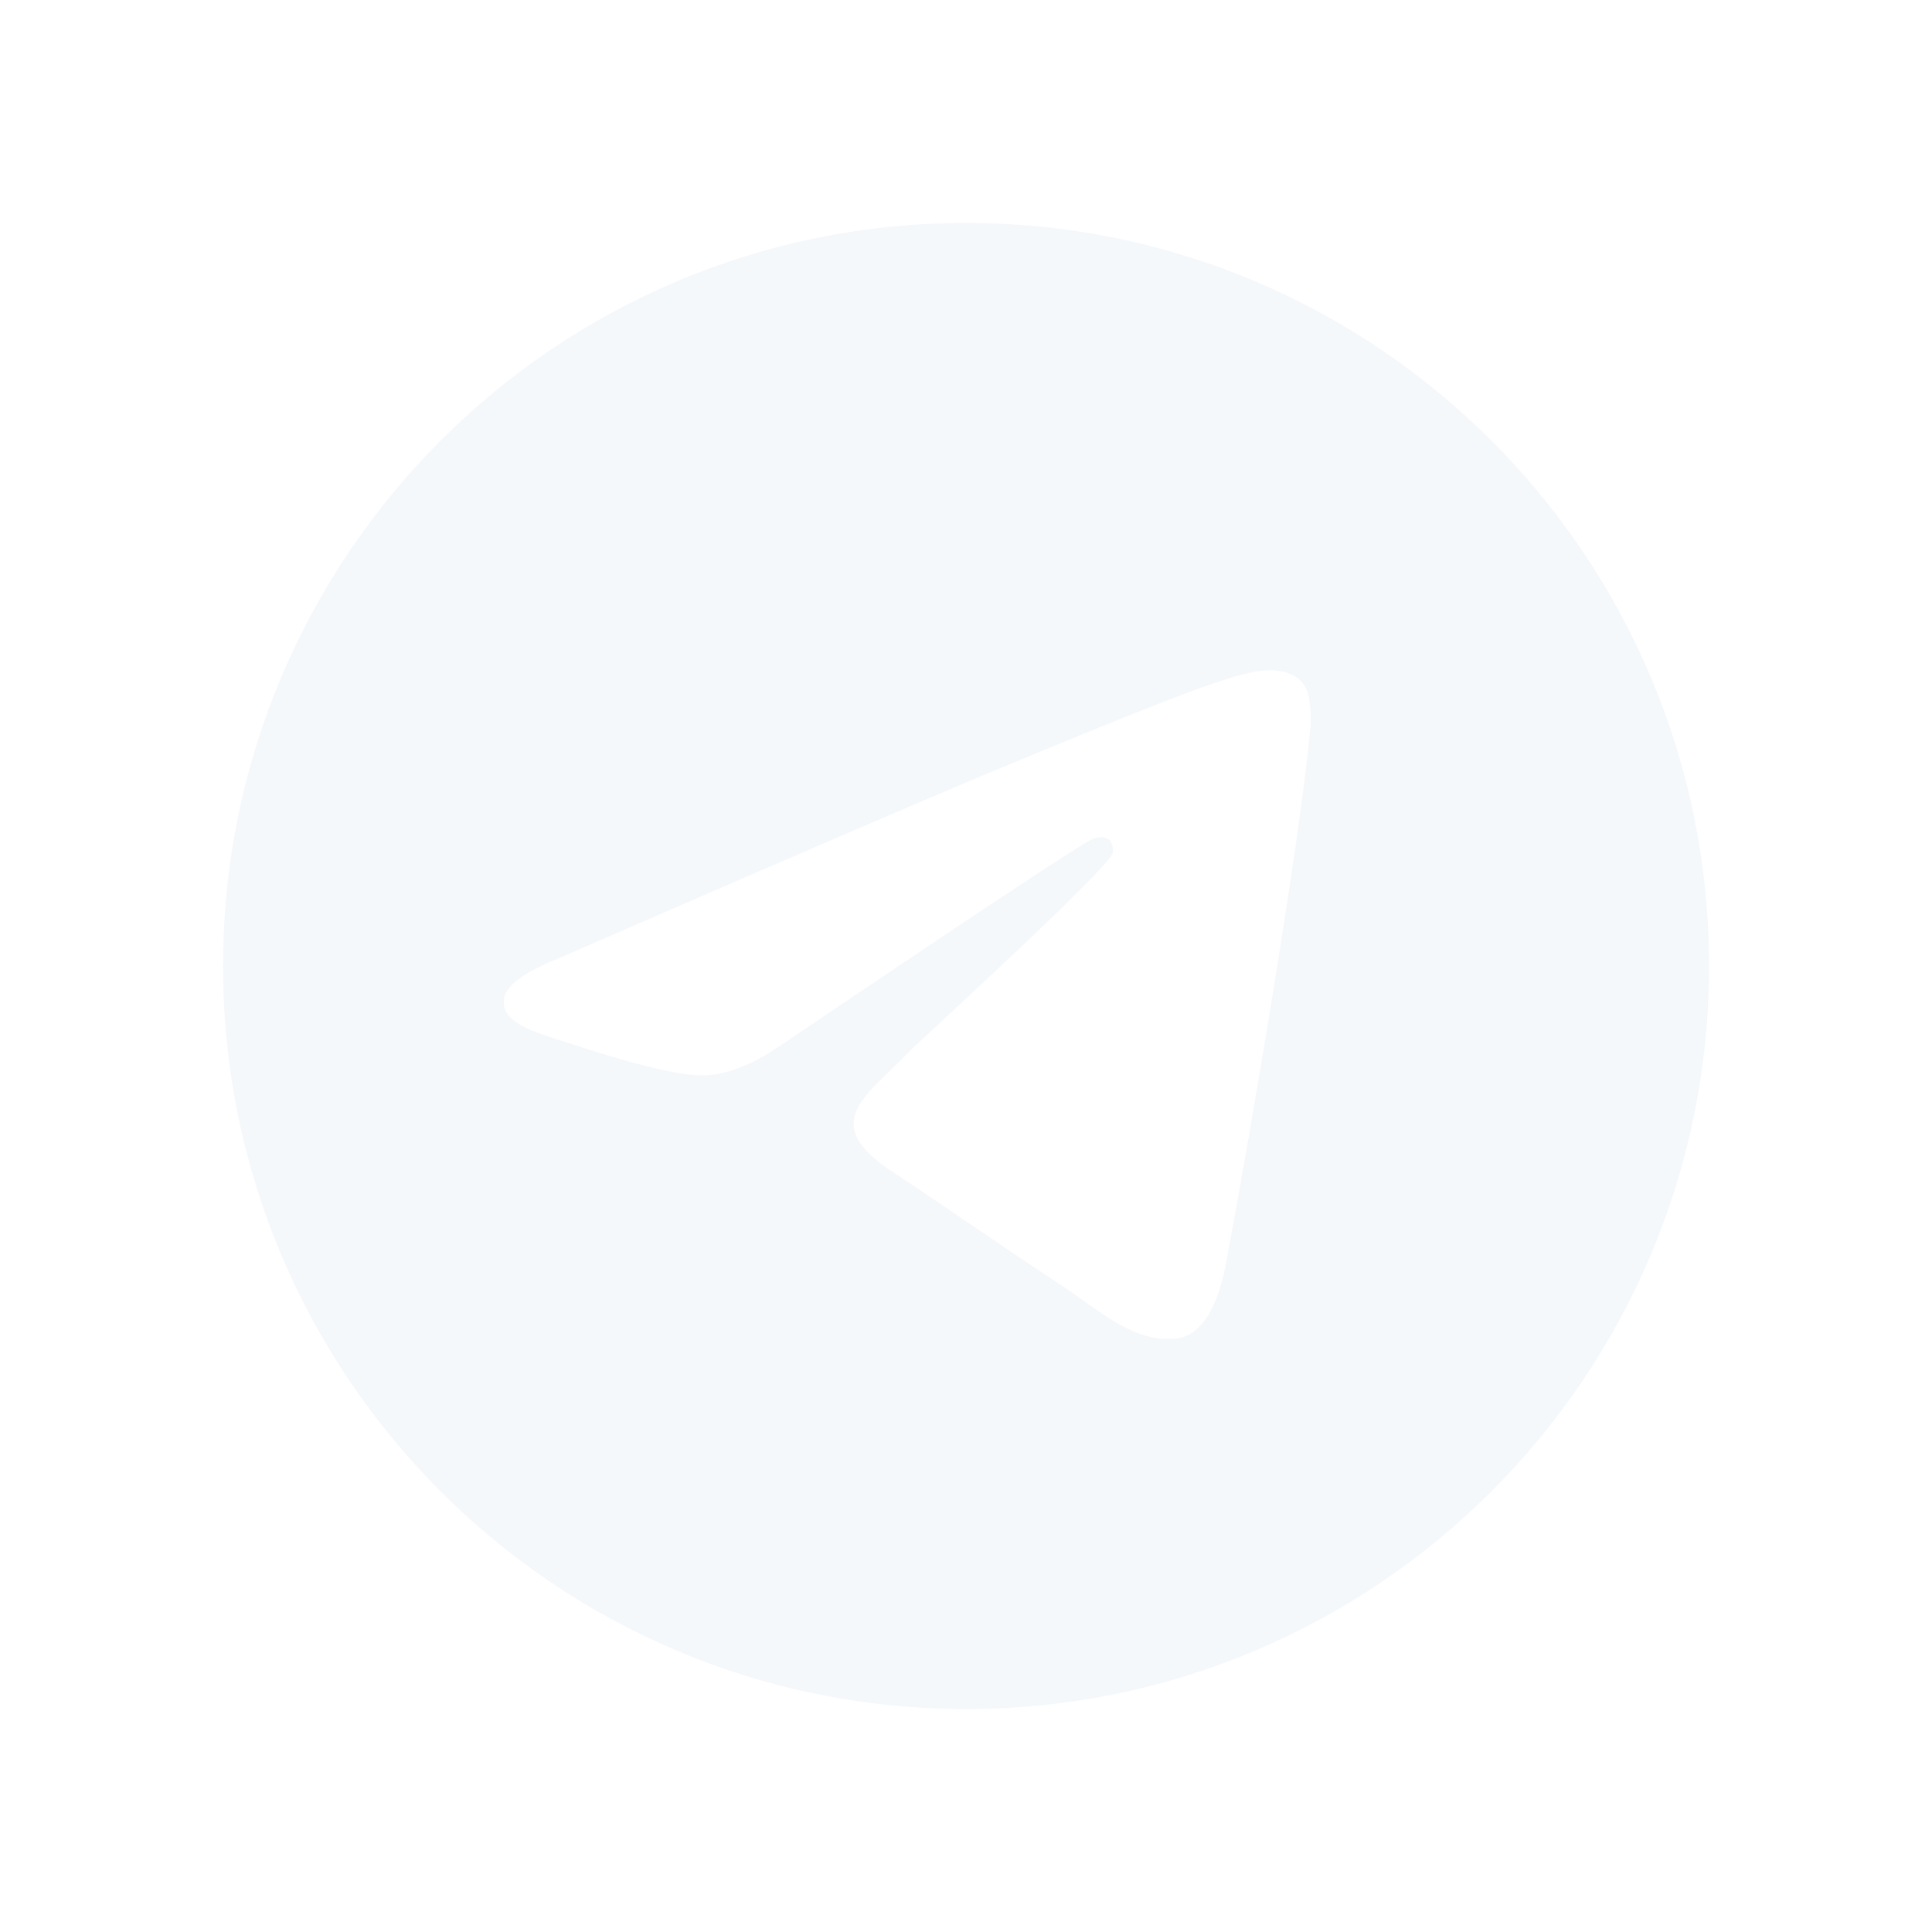
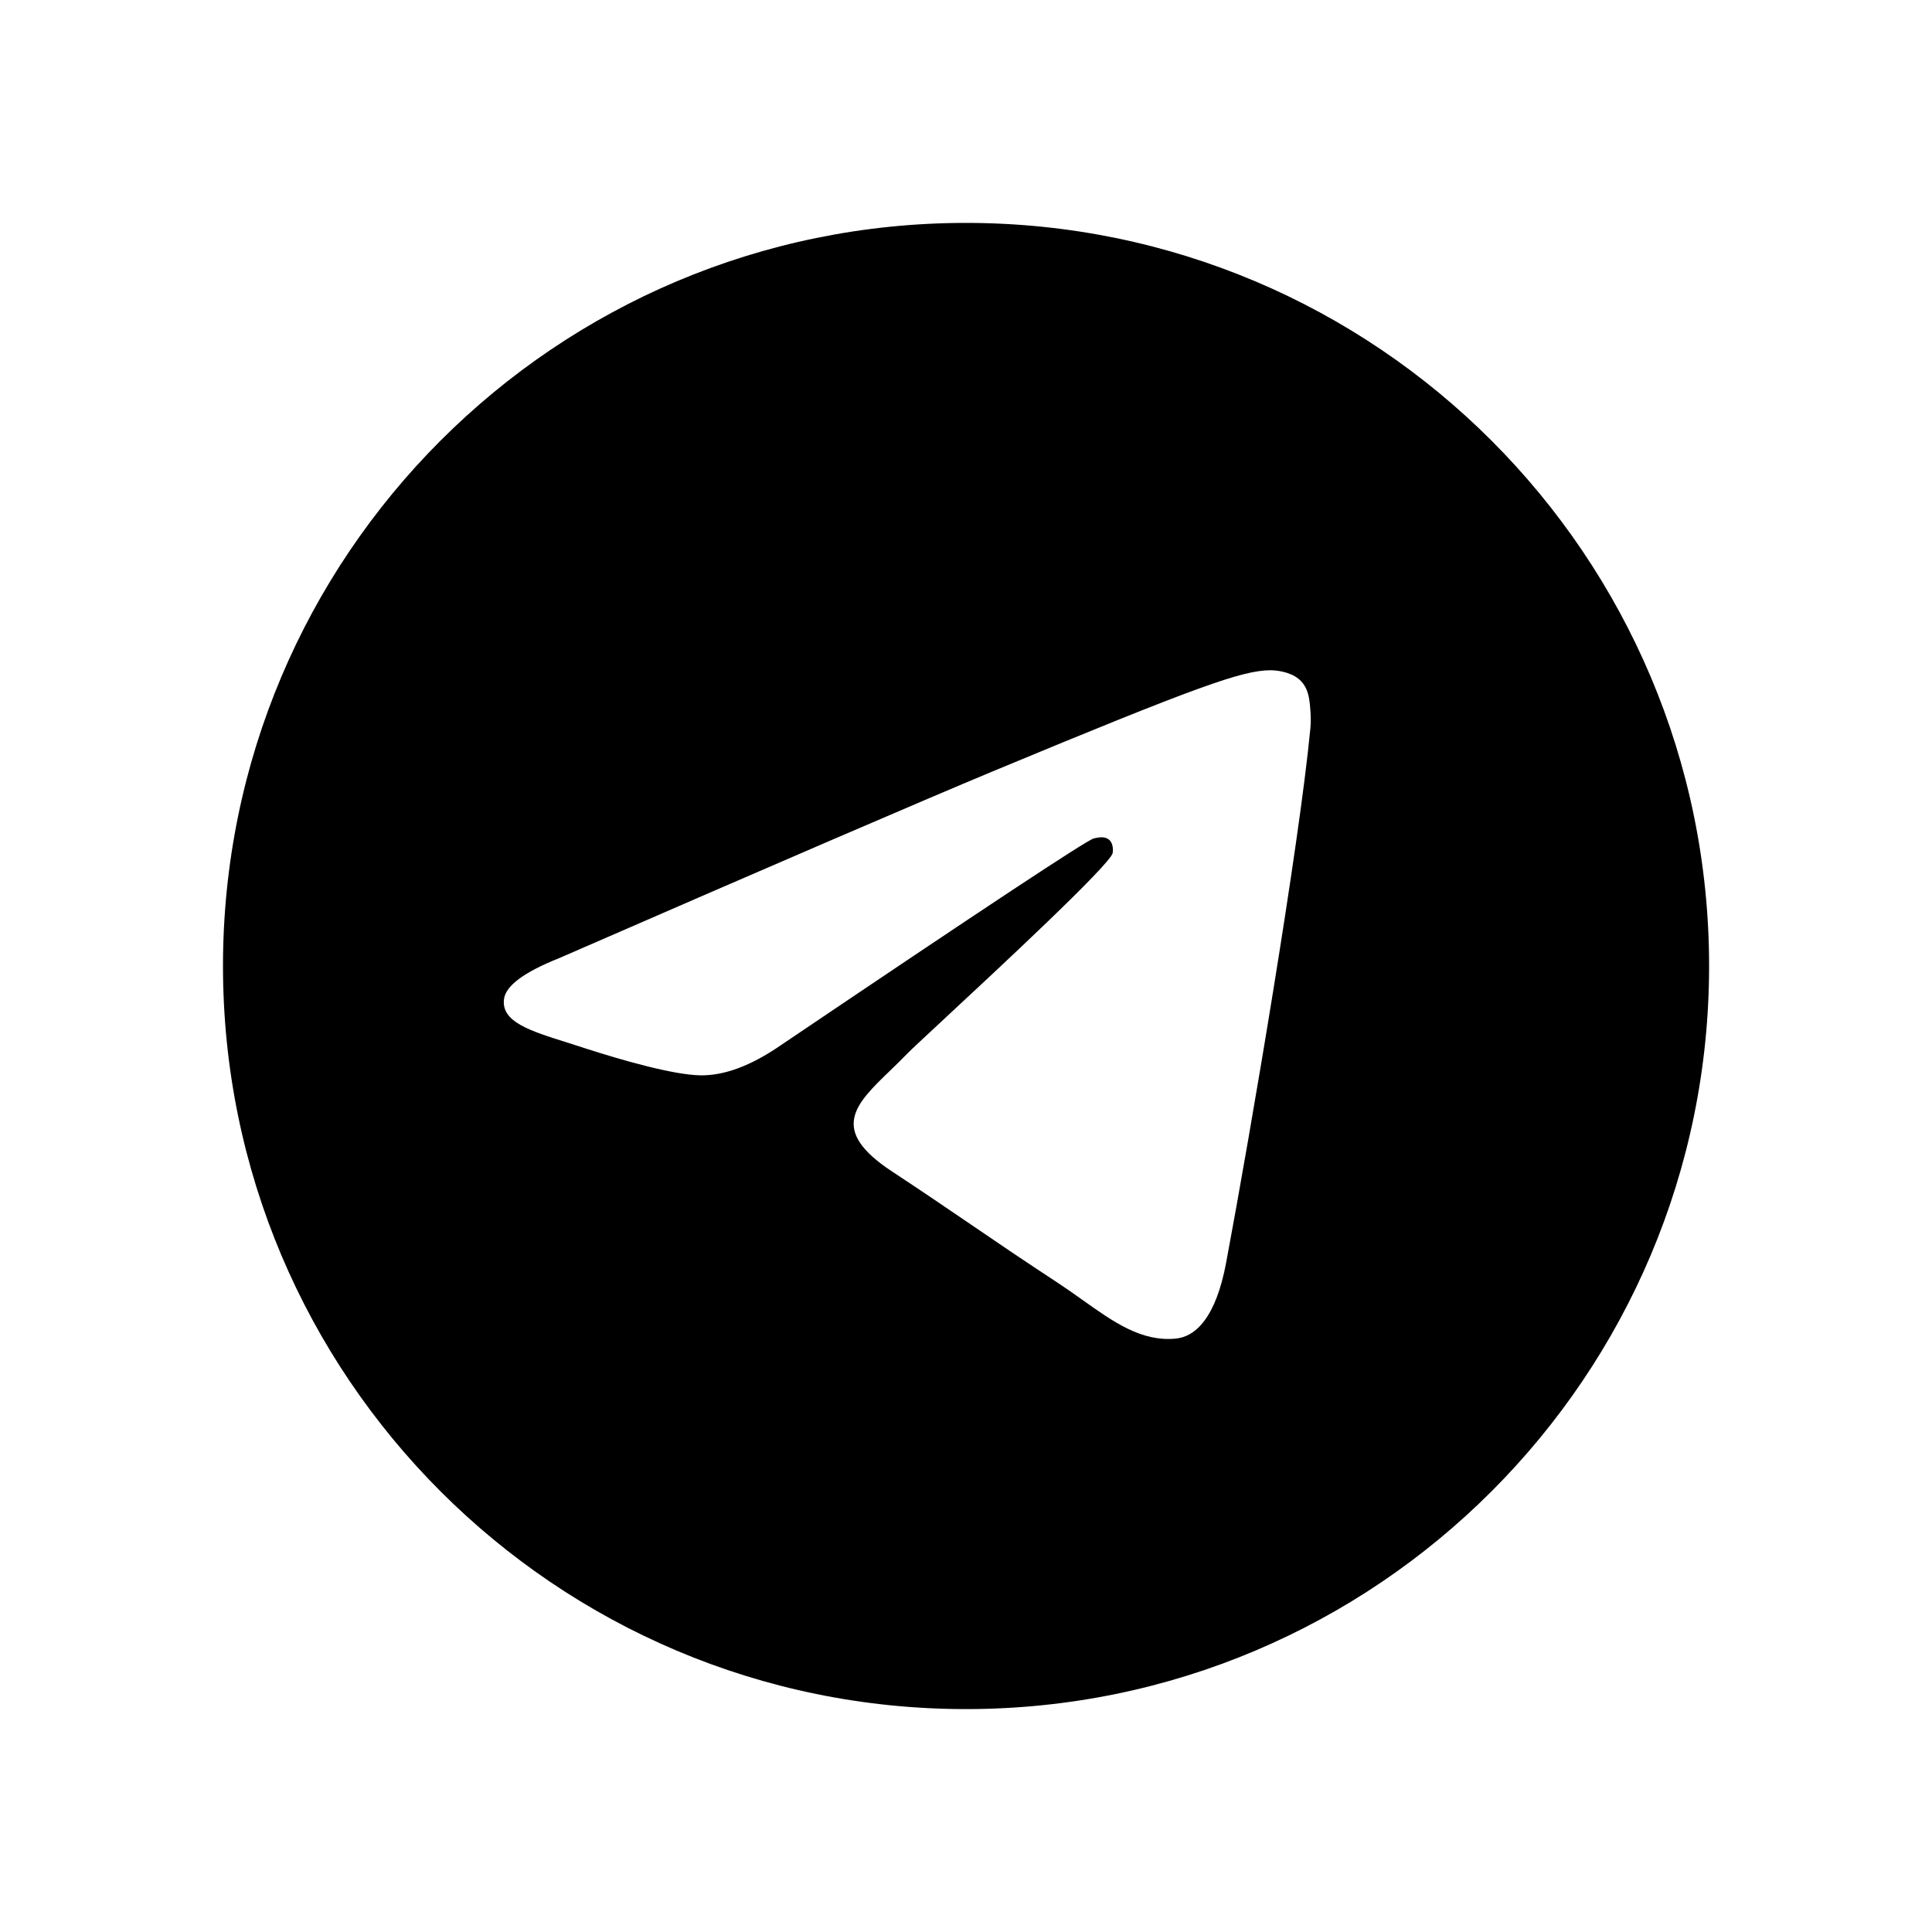
- <svg xmlns="http://www.w3.org/2000/svg" width="24" height="24" viewBox="0 0 24 24" fill="none">
-   <path fill-rule="evenodd" clip-rule="evenodd" d="M21.231 12C21.231 17.098 17.098 21.231 12 21.231C6.902 21.231 2.77 17.098 2.77 12C2.77 6.902 6.902 2.769 12 2.769C17.098 2.769 21.231 6.902 21.231 12ZM12.33 9.583C11.433 9.957 9.638 10.73 6.947 11.902C6.51 12.076 6.281 12.246 6.261 12.412C6.225 12.693 6.577 12.804 7.056 12.954C7.121 12.975 7.189 12.996 7.258 13.019C7.729 13.172 8.363 13.351 8.693 13.358C8.992 13.365 9.326 13.241 9.694 12.988C12.208 11.291 13.506 10.433 13.588 10.415C13.645 10.402 13.725 10.385 13.779 10.433C13.833 10.481 13.827 10.572 13.822 10.597C13.787 10.745 12.406 12.029 11.691 12.693C11.469 12.9 11.31 13.047 11.278 13.081C11.206 13.156 11.132 13.227 11.061 13.296C10.623 13.718 10.295 14.034 11.079 14.551C11.456 14.799 11.758 15.005 12.059 15.21C12.387 15.434 12.715 15.657 13.139 15.935C13.247 16.006 13.351 16.079 13.451 16.151C13.834 16.423 14.177 16.668 14.602 16.629C14.848 16.607 15.103 16.375 15.232 15.683C15.538 14.048 16.139 10.506 16.278 9.047C16.29 8.919 16.275 8.755 16.263 8.683C16.25 8.611 16.225 8.509 16.131 8.433C16.021 8.343 15.85 8.325 15.774 8.326C15.427 8.332 14.894 8.517 12.33 9.583Z" fill="#F5F8FB" />
+ <svg xmlns="http://www.w3.org/2000/svg" width="24" height="24" viewBox="0 0 24 24" fill="currentColor">
+   <path fill-rule="evenodd" clip-rule="evenodd" d="M21.231 12C21.231 17.098 17.098 21.231 12 21.231C6.902 21.231 2.77 17.098 2.77 12C2.77 6.902 6.902 2.769 12 2.769C17.098 2.769 21.231 6.902 21.231 12ZM12.33 9.583C11.433 9.957 9.638 10.73 6.947 11.902C6.51 12.076 6.281 12.246 6.261 12.412C6.225 12.693 6.577 12.804 7.056 12.954C7.121 12.975 7.189 12.996 7.258 13.019C7.729 13.172 8.363 13.351 8.693 13.358C8.992 13.365 9.326 13.241 9.694 12.988C12.208 11.291 13.506 10.433 13.588 10.415C13.645 10.402 13.725 10.385 13.779 10.433C13.833 10.481 13.827 10.572 13.822 10.597C13.787 10.745 12.406 12.029 11.691 12.693C11.469 12.9 11.31 13.047 11.278 13.081C11.206 13.156 11.132 13.227 11.061 13.296C10.623 13.718 10.295 14.034 11.079 14.551C11.456 14.799 11.758 15.005 12.059 15.21C12.387 15.434 12.715 15.657 13.139 15.935C13.247 16.006 13.351 16.079 13.451 16.151C13.834 16.423 14.177 16.668 14.602 16.629C14.848 16.607 15.103 16.375 15.232 15.683C15.538 14.048 16.139 10.506 16.278 9.047C16.29 8.919 16.275 8.755 16.263 8.683C16.25 8.611 16.225 8.509 16.131 8.433C16.021 8.343 15.85 8.325 15.774 8.326C15.427 8.332 14.894 8.517 12.33 9.583Z" fill="currentColor" />
</svg>
